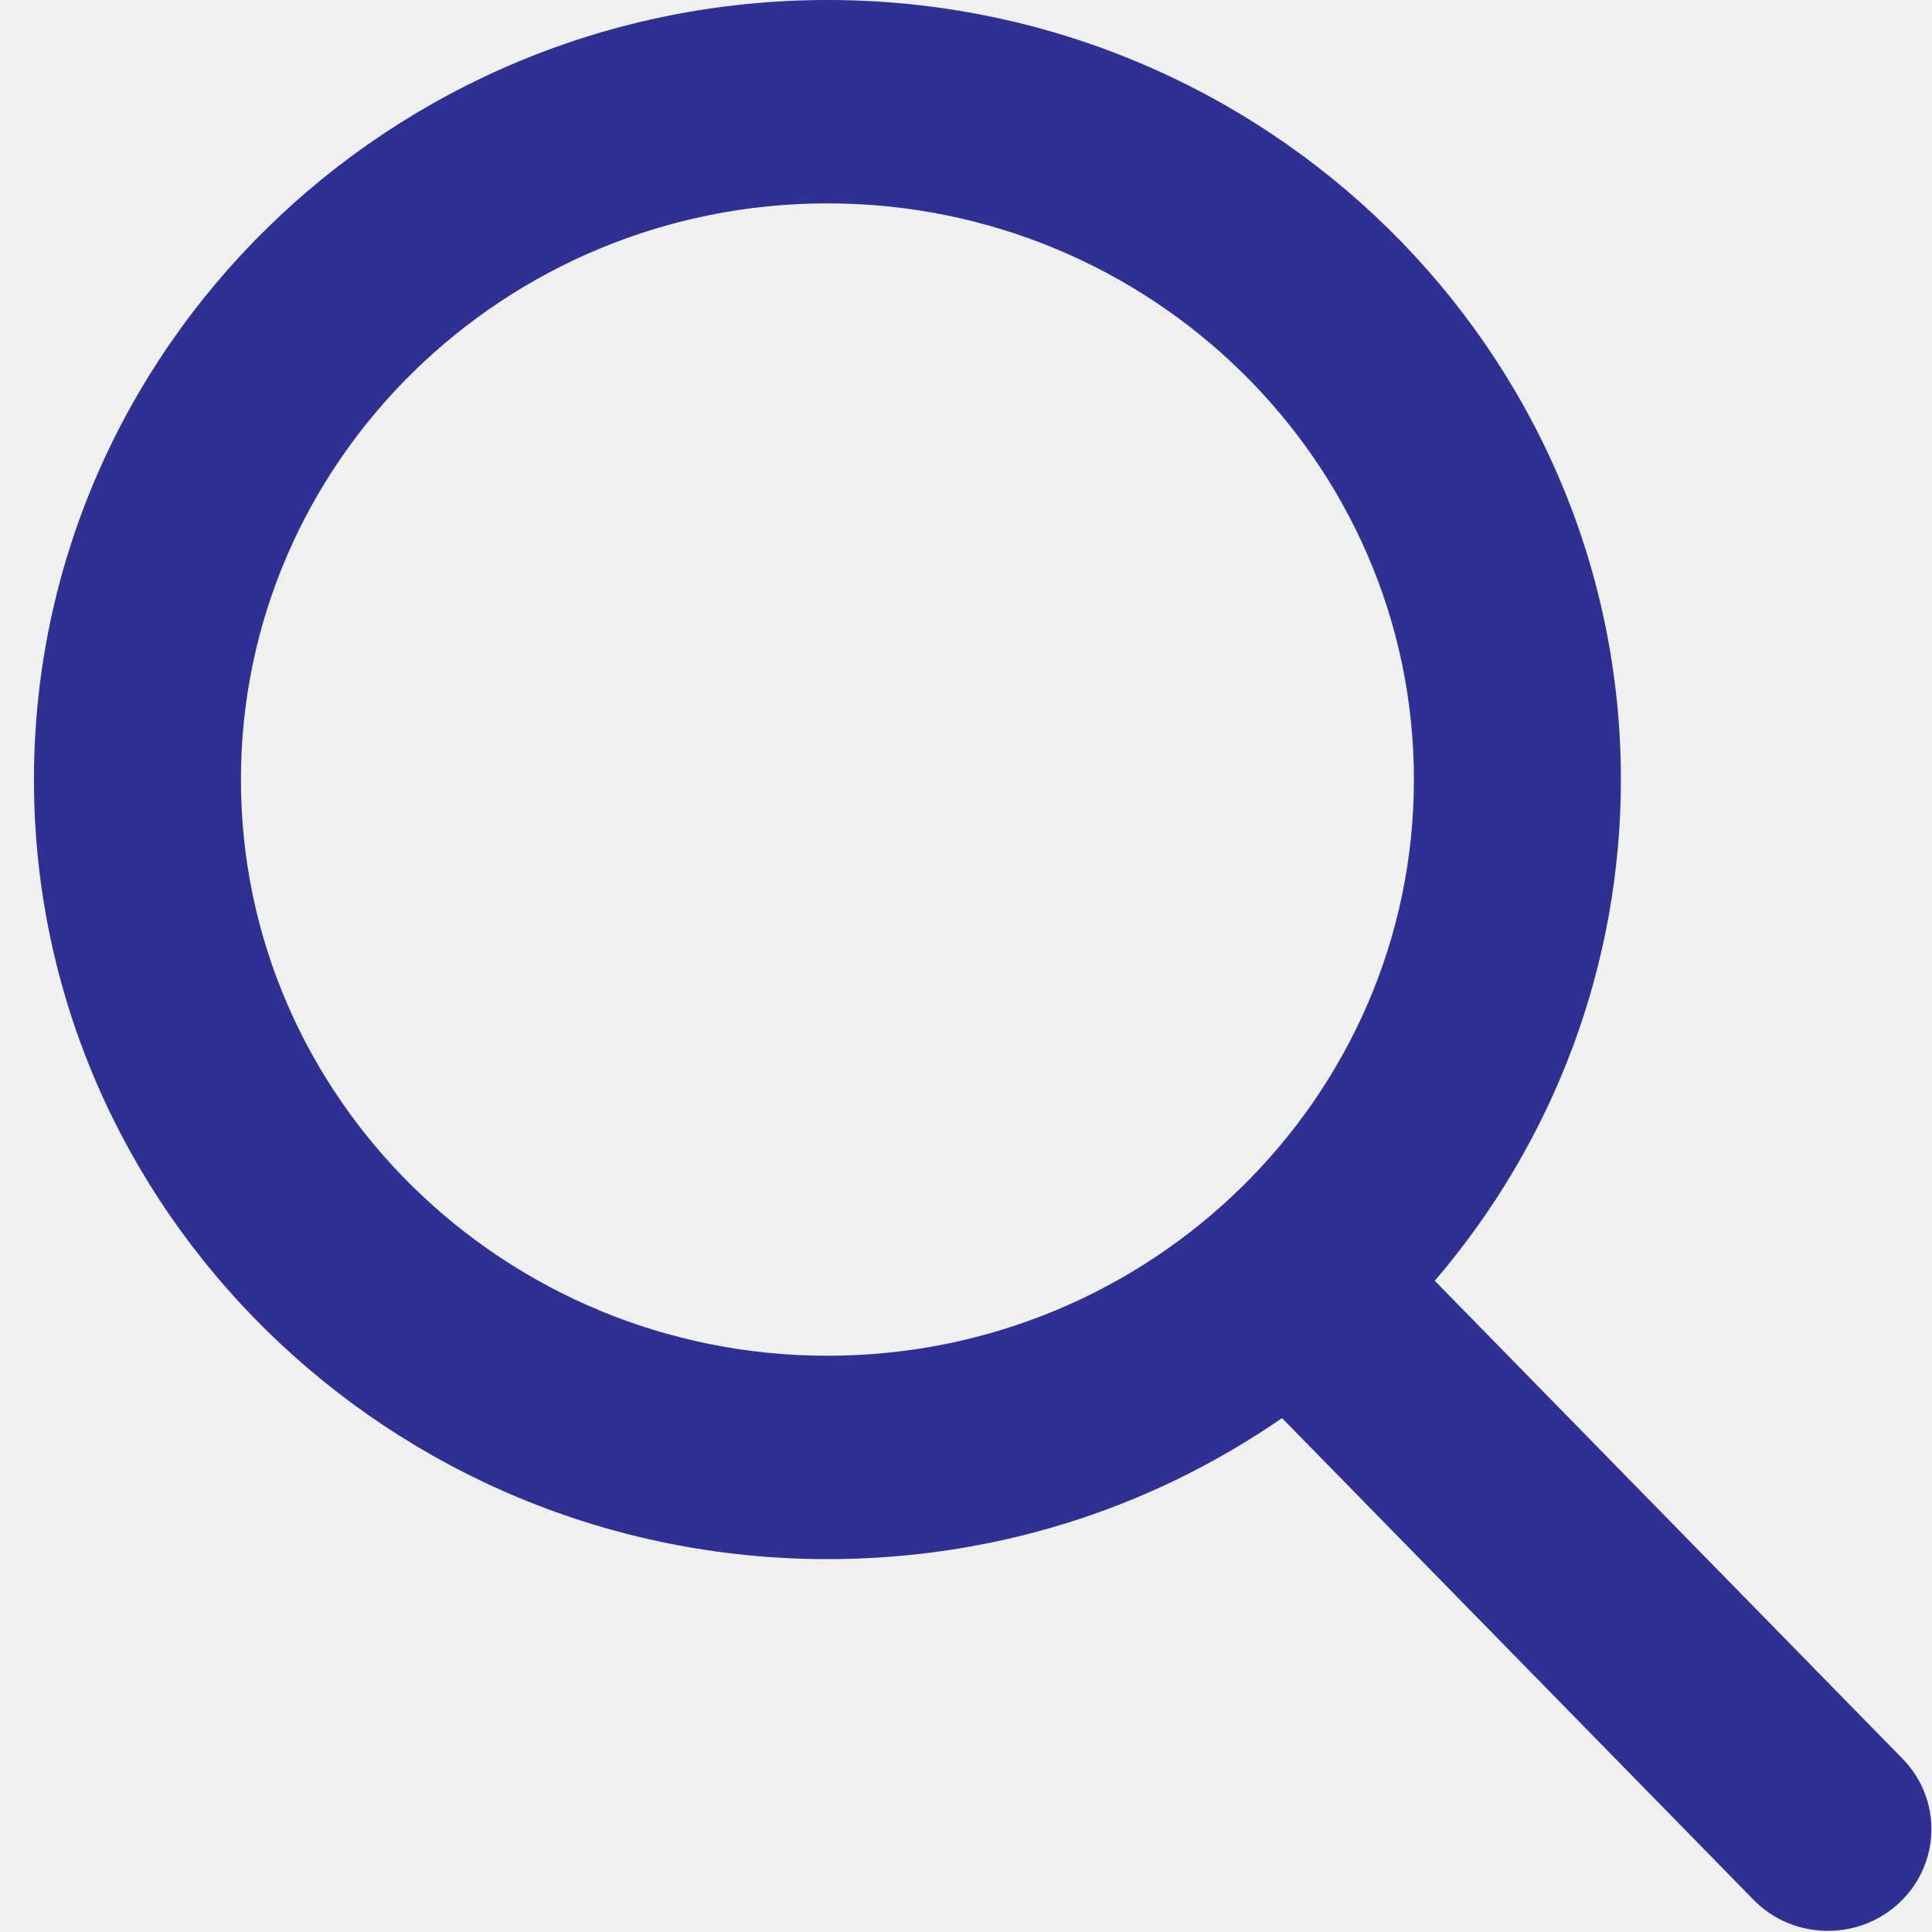
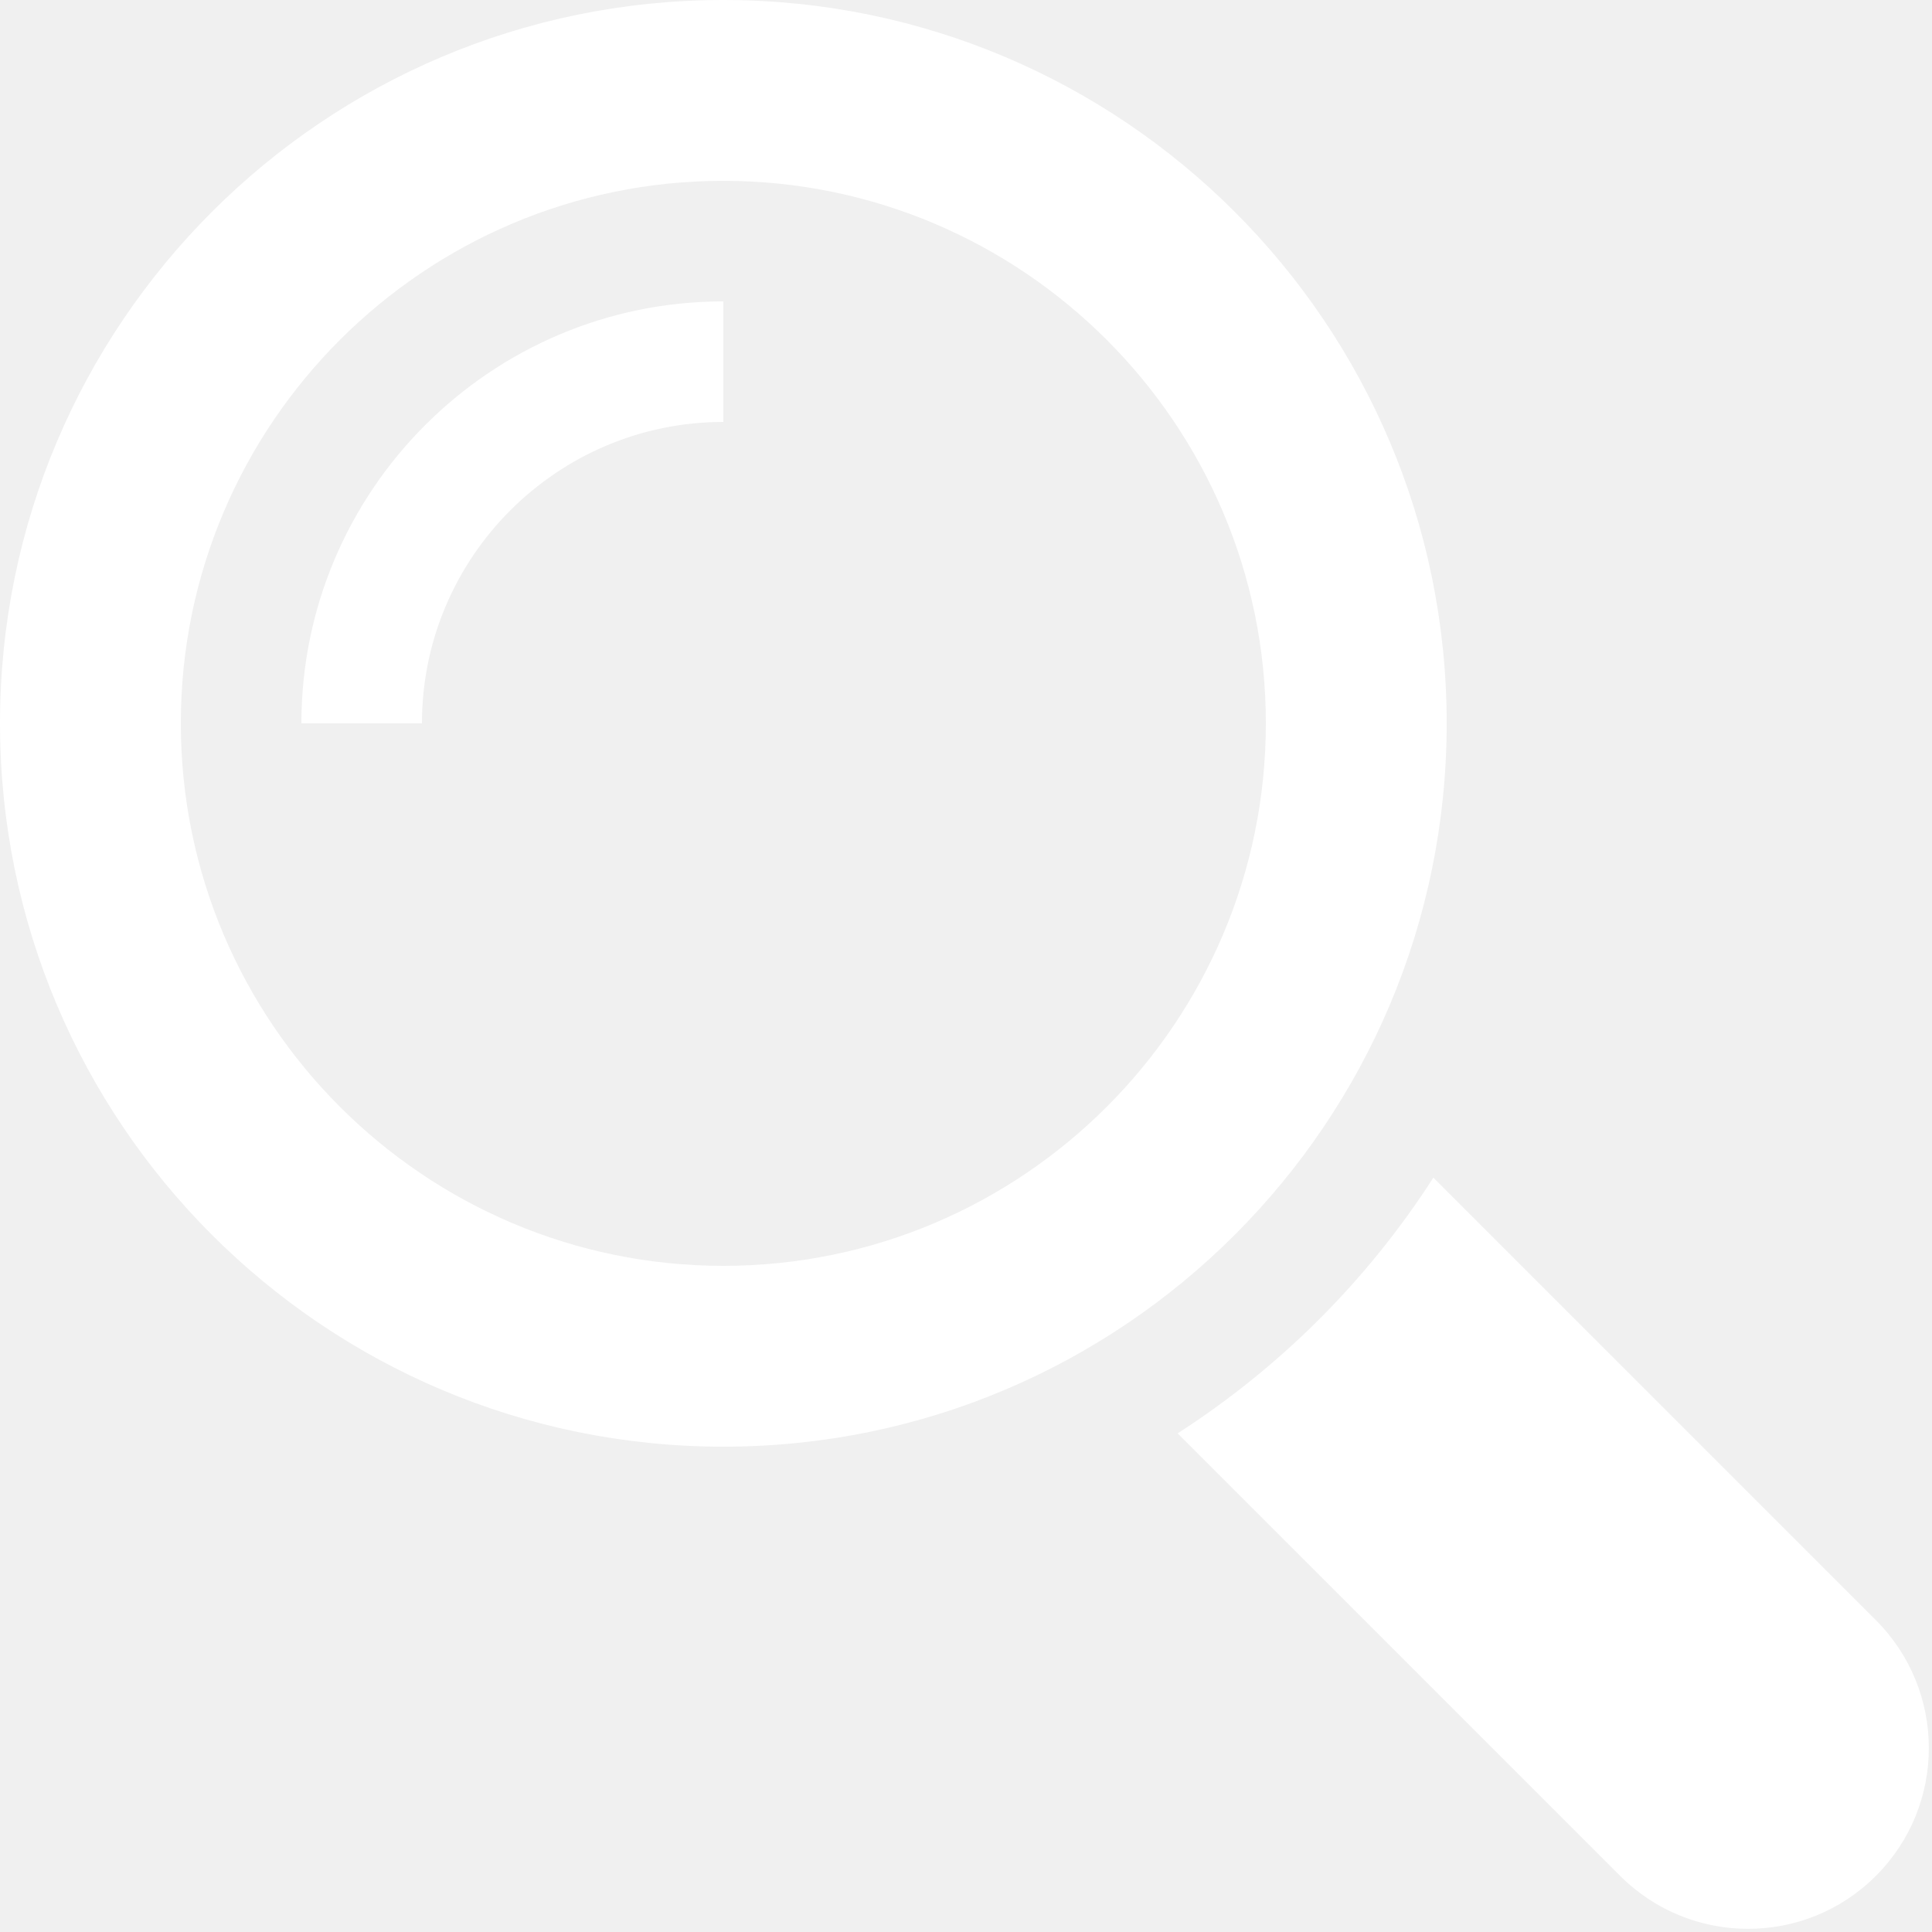
- <svg xmlns="http://www.w3.org/2000/svg" width="15px" height="15px" viewBox="0 0 15 15" version="1.1">
-   <g id="search">
-     <path d="M14.508 13.655L10.876 9.944C11.81 8.853 12.321 7.481 12.321 6.053C12.321 2.715 9.558 0 6.161 0C2.764 0 0 2.715 0 6.053C0 9.39 2.764 12.105 6.161 12.105C7.436 12.105 8.651 11.727 9.69 11.01L13.35 14.749C13.502 14.905 13.708 14.991 13.929 14.991C14.137 14.991 14.335 14.913 14.485 14.771C14.805 14.469 14.815 13.968 14.508 13.655ZM6.161 1.579C8.672 1.579 10.714 3.586 10.714 6.053C10.714 8.519 8.672 10.526 6.161 10.526C3.65 10.526 1.607 8.519 1.607 6.053C1.607 3.586 3.65 1.579 6.161 1.579Z" transform="translate(0.2635714 0)" id="Shape" fill="#2E3092" stroke="none" />
-   </g>
+ <svg xmlns="http://www.w3.org/2000/svg" width="20" height="20" viewBox="0 0 20 20" fill="none">
+   <path d="M19.419 16.772L14.838 12.191C14.156 13.253 13.252 14.155 12.191 14.838L16.772 19.419C17.503 20.15 18.689 20.15 19.419 19.419C20.15 18.689 20.15 17.503 19.419 16.772Z" fill="white" />
+   <path fill-rule="evenodd" clip-rule="evenodd" d="M7.488 0C11.623 0 14.976 3.353 14.976 7.488C14.976 11.623 11.623 14.976 7.488 14.976C3.353 14.976 6.10352e-05 11.623 6.10352e-05 7.488C6.10352e-05 3.353 3.353 0 7.488 0ZM1.872 7.488C1.872 10.585 4.391 13.104 7.488 13.104C10.585 13.104 13.104 10.585 13.104 7.488C13.104 4.391 10.585 1.872 7.488 1.872C4.391 1.872 1.872 4.391 1.872 7.488Z" fill="white" />
+   <path d="M3.12 7.488H4.368C4.368 5.768 5.768 4.368 7.488 4.368V3.12C5.08 3.12 3.12 5.08 3.12 7.488Z" fill="white" />
</svg>
